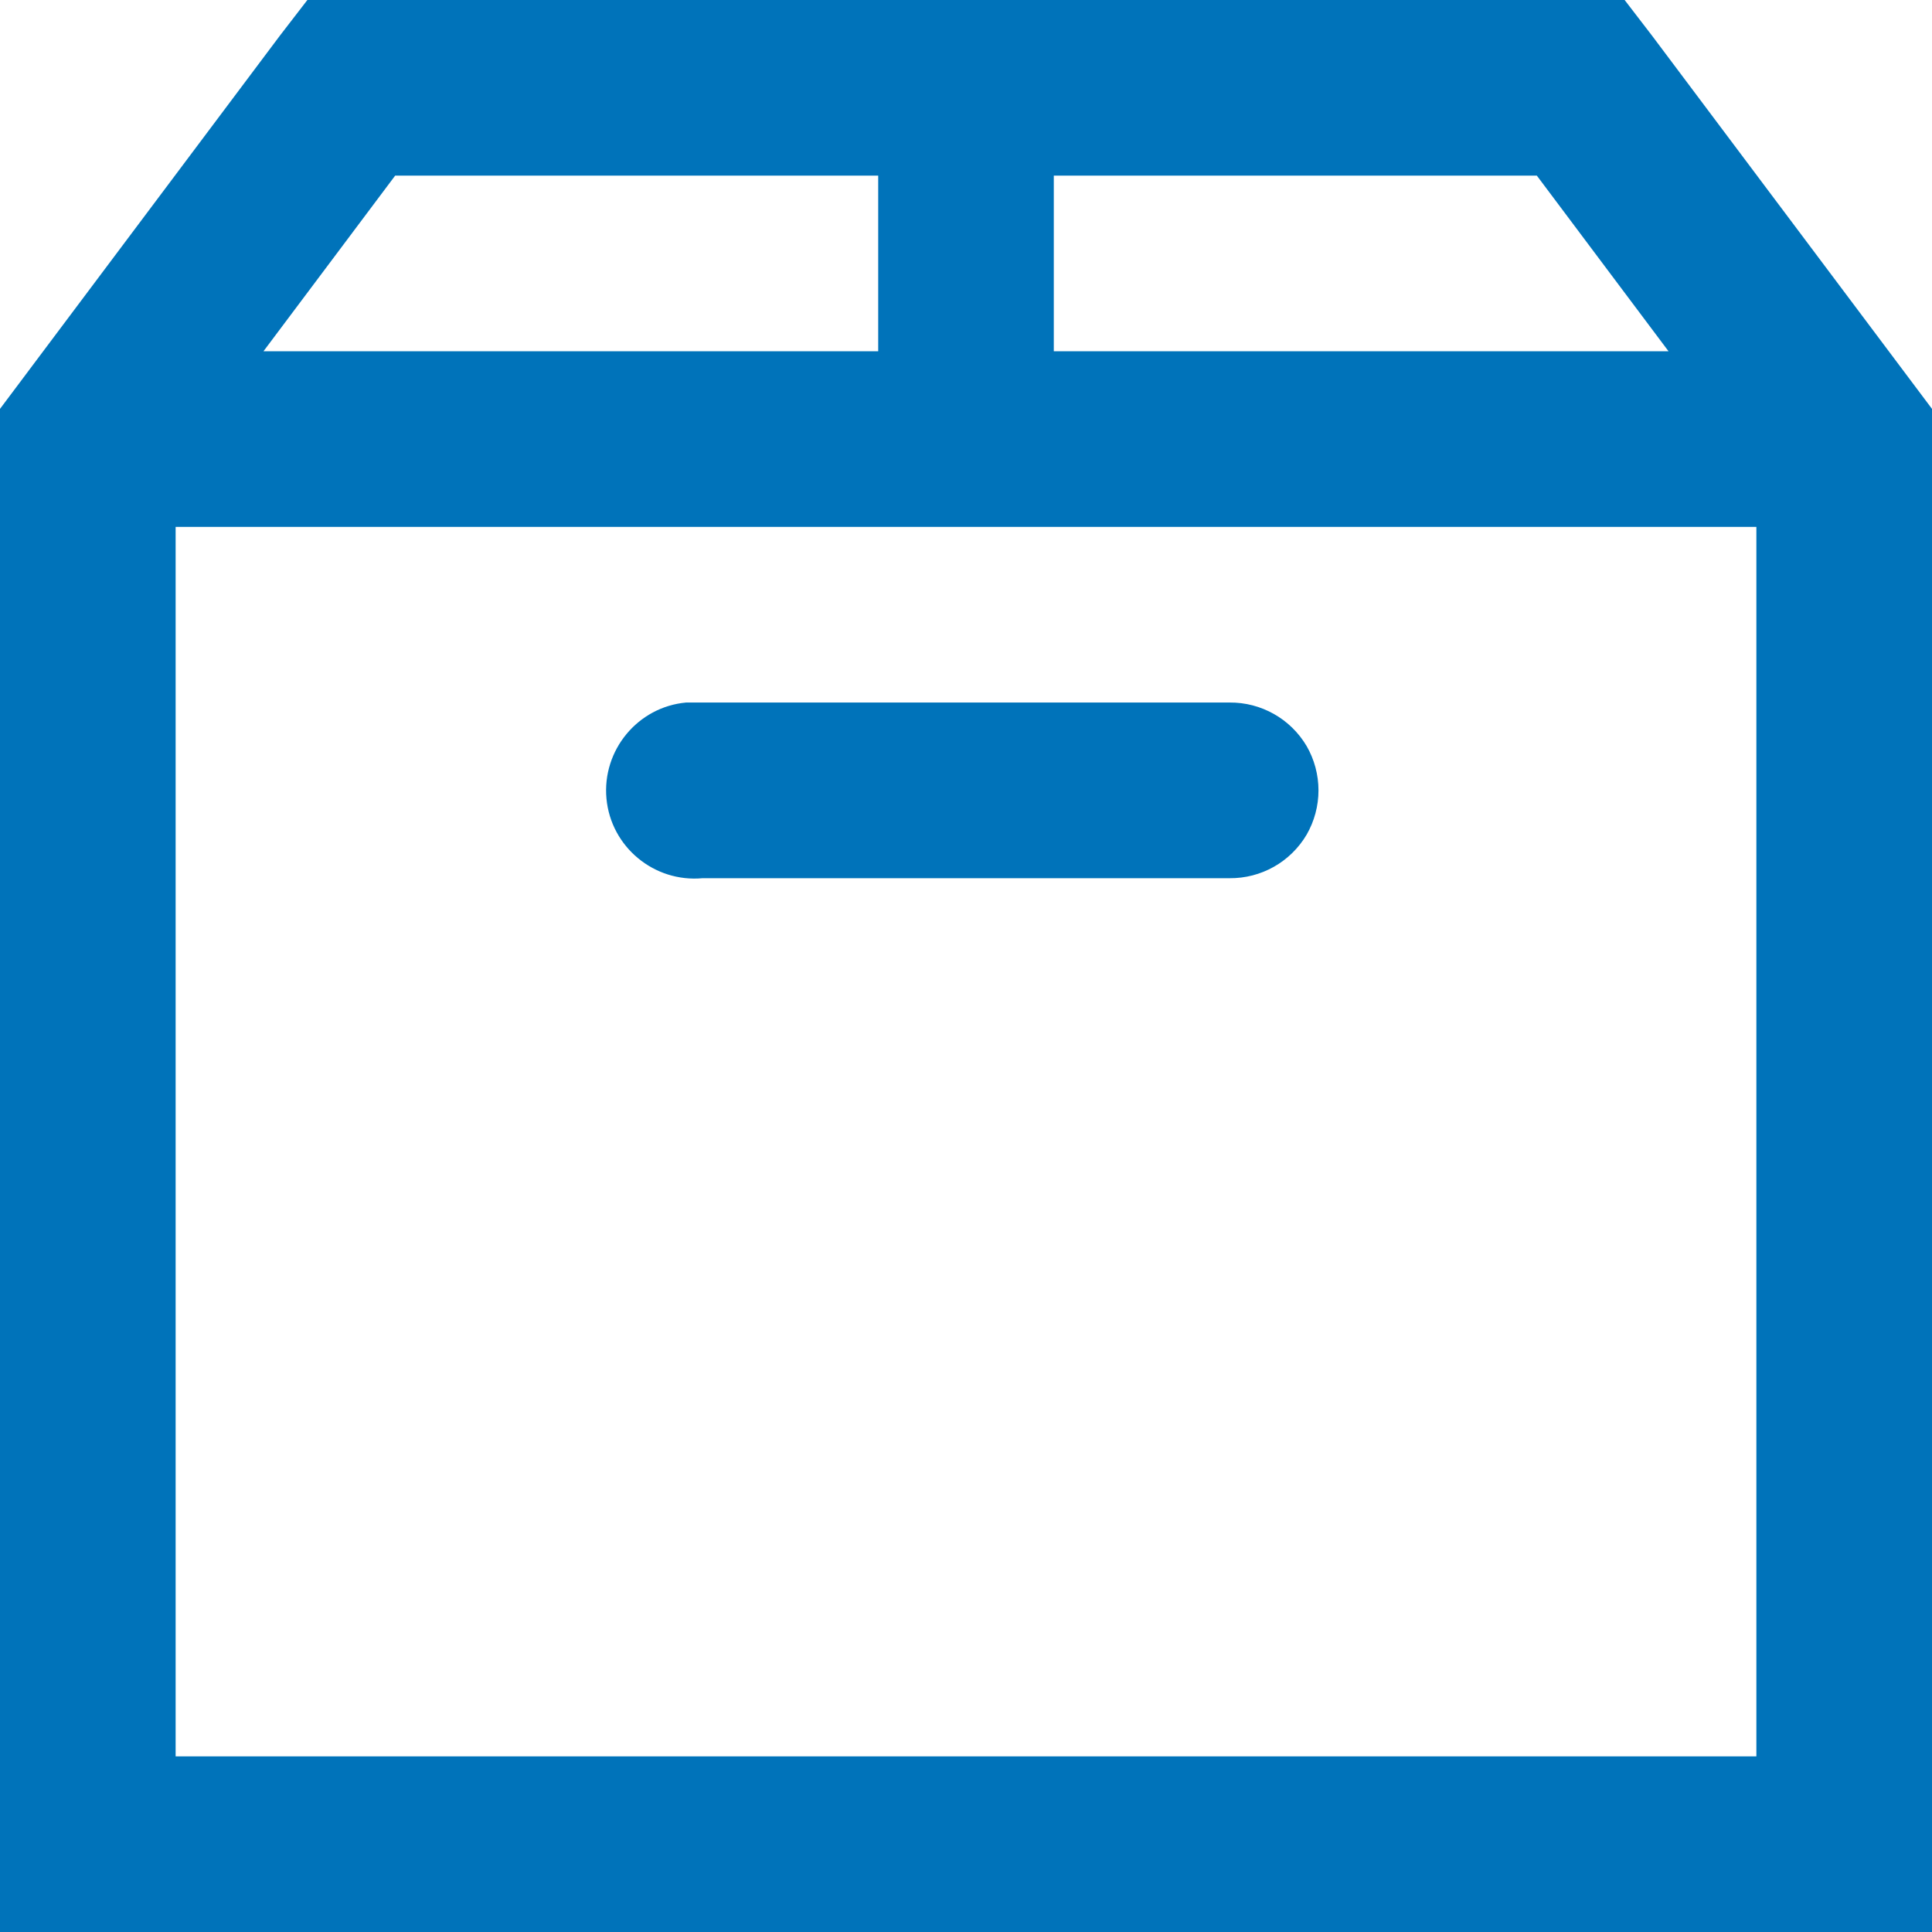
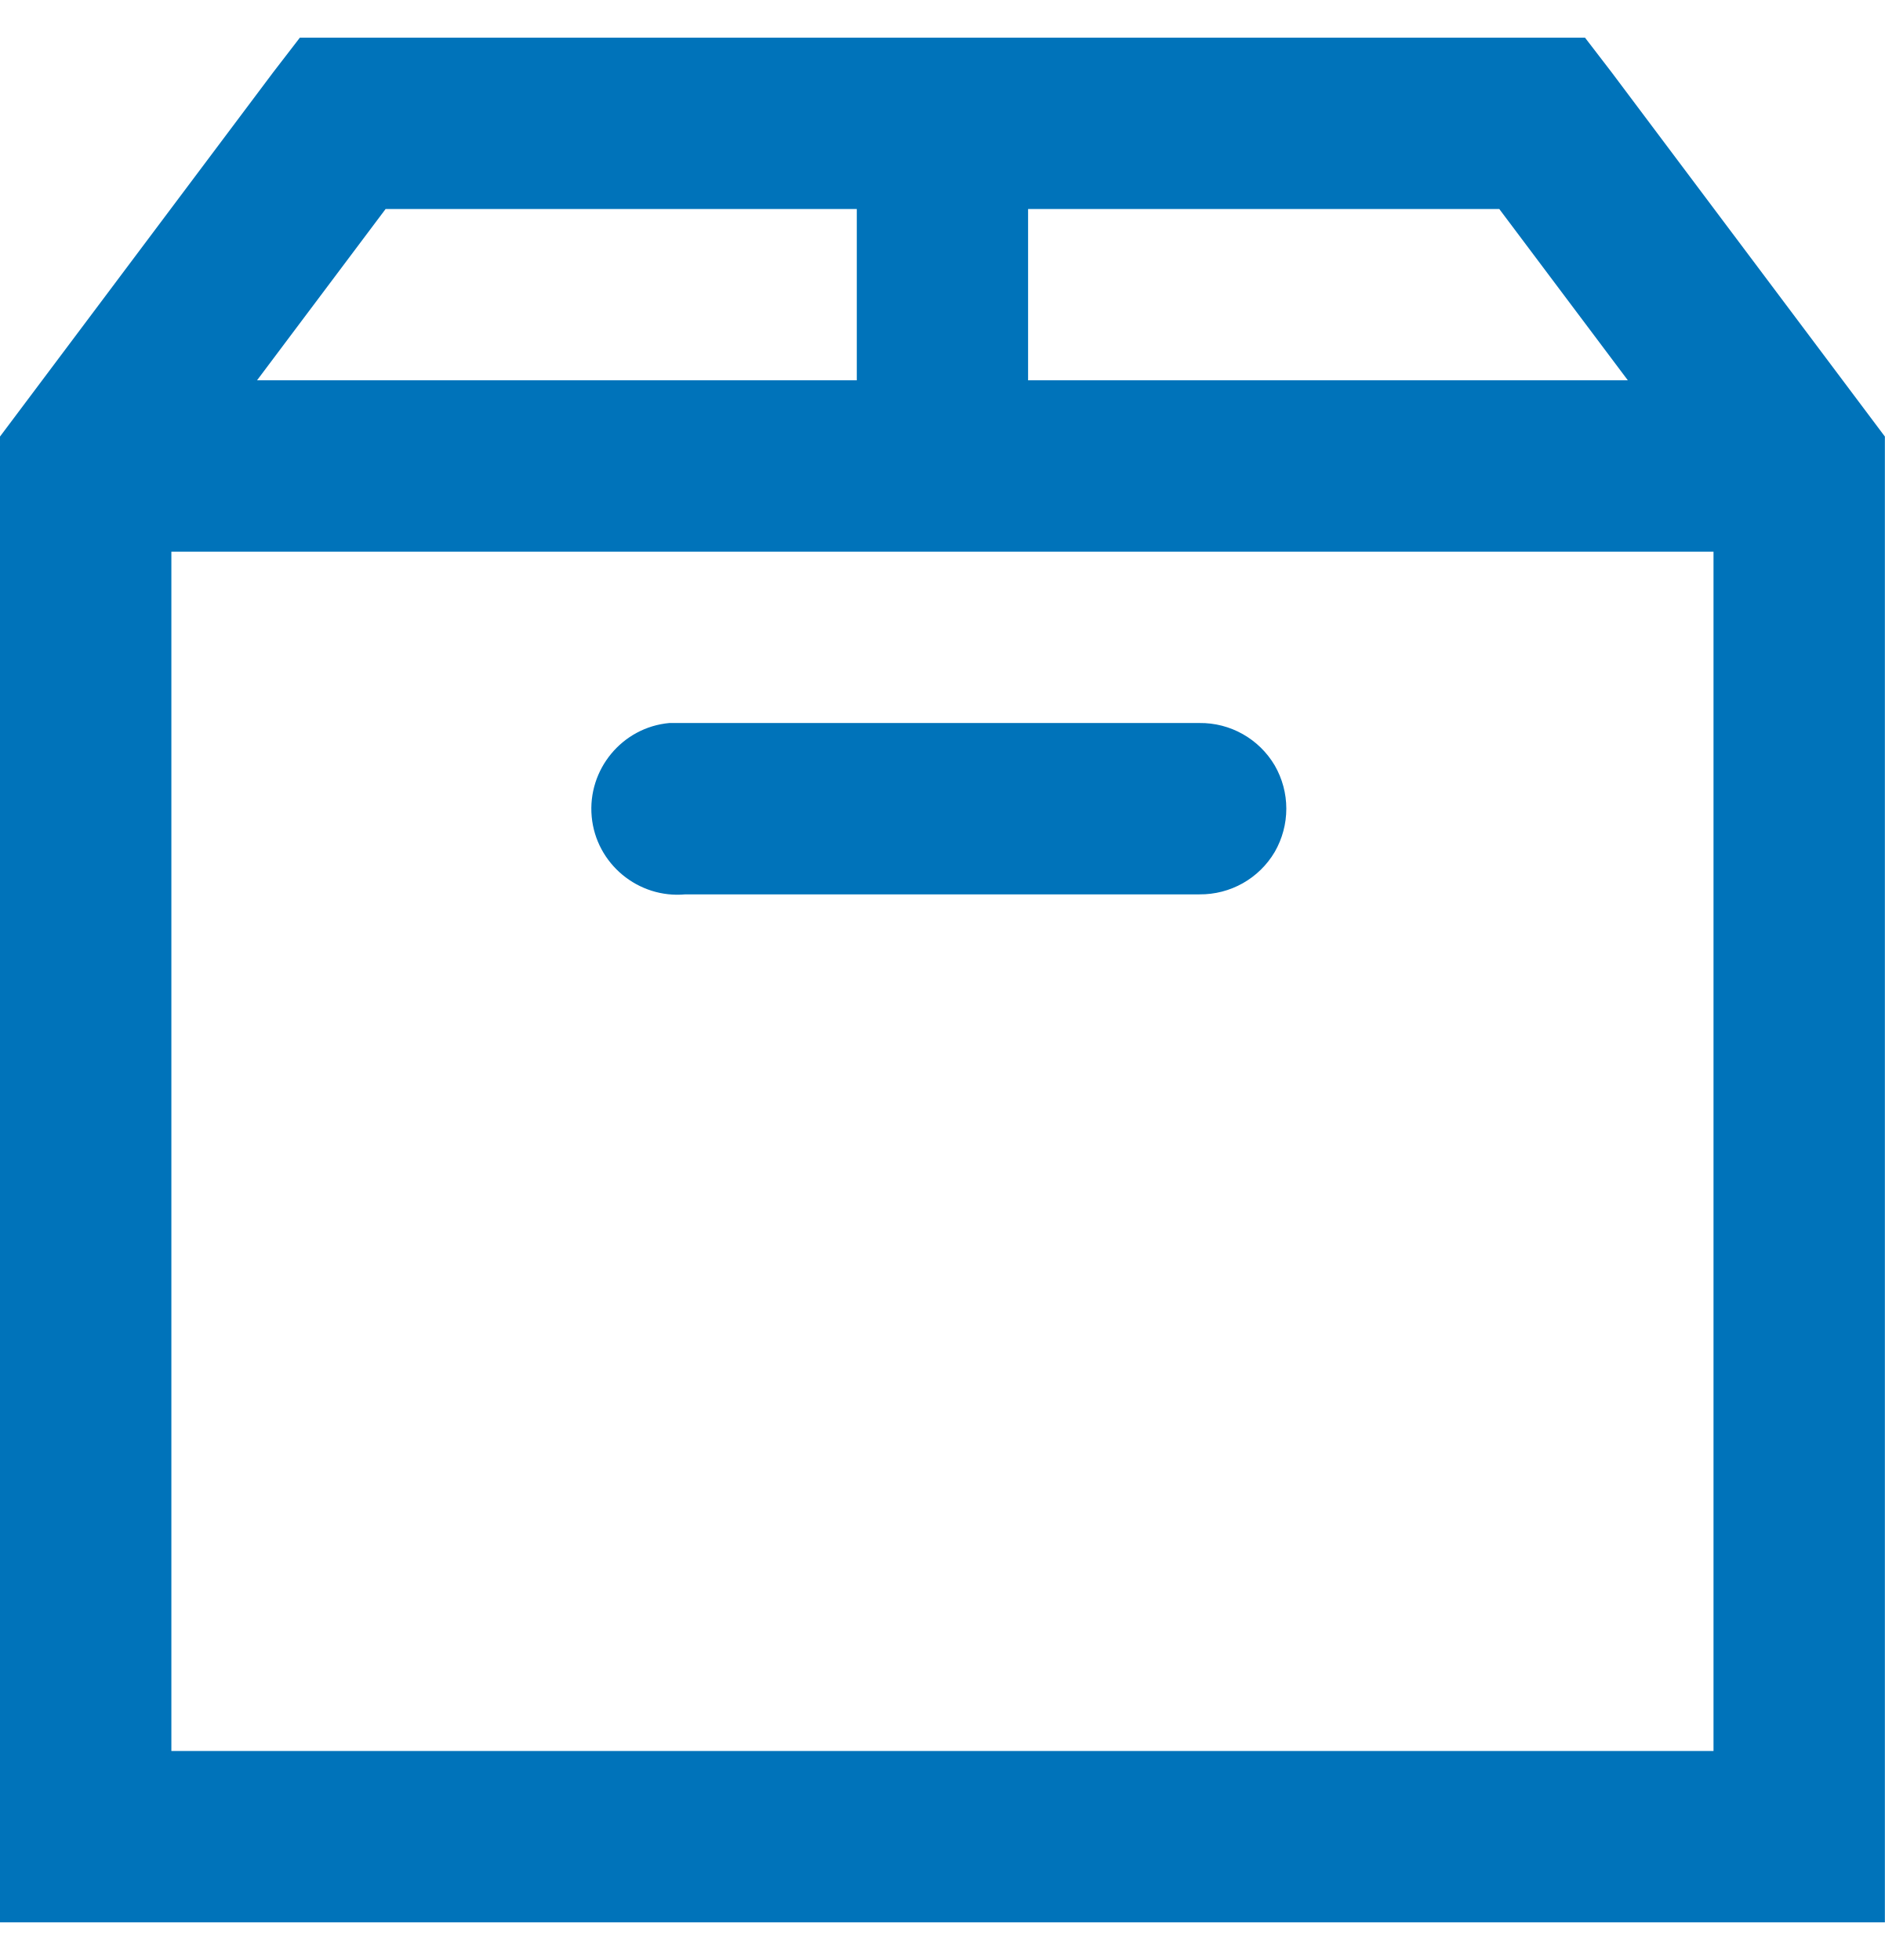
- <svg xmlns="http://www.w3.org/2000/svg" width="43" height="43" viewBox="0 0 43 43" fill="none">
-   <path d="M6.841 0L6.229 0.794L0 9.1V43H43V9.1L36.769 0.794L36.159 0H6.841ZM8.795 3.909H19.546V7.818H5.864L8.795 3.909ZM23.454 3.909H34.205L37.136 7.818H23.454V3.909ZM3.909 11.727H39.091V39.091H3.909V11.727ZM15.271 15.636C14.194 15.734 13.398 16.698 13.498 17.775C13.598 18.85 14.559 19.645 15.636 19.546H27.364C28.067 19.553 28.722 19.186 29.082 18.576C29.254 18.276 29.345 17.937 29.345 17.591C29.345 17.245 29.254 16.905 29.082 16.606C28.722 15.996 28.065 15.629 27.364 15.636H15.269H15.271Z" fill="#0073BA" />
+ <svg xmlns="http://www.w3.org/2000/svg" width="25" height="26" viewBox="0 0 25 26" fill="none">
+   <path d="M3.977 0.5L3.622 0.961L0 5.791V25.5H25V5.791L21.377 0.961L21.023 0.5H3.977ZM5.114 2.773H11.364V5.045H3.409L5.114 2.773ZM13.636 2.773H19.886L21.591 5.045H13.636V2.773ZM2.273 7.318H22.727V23.227H2.273V7.318ZM8.878 9.591C8.252 9.648 7.79 10.208 7.848 10.834C7.906 11.459 8.465 11.922 9.091 11.864H15.909C16.318 11.868 16.699 11.655 16.908 11.3C17.008 11.126 17.061 10.928 17.061 10.727C17.061 10.526 17.008 10.329 16.908 10.155C16.699 9.8 16.317 9.586 15.909 9.591H8.877H8.878Z" fill="#0073BA" />
</svg>
